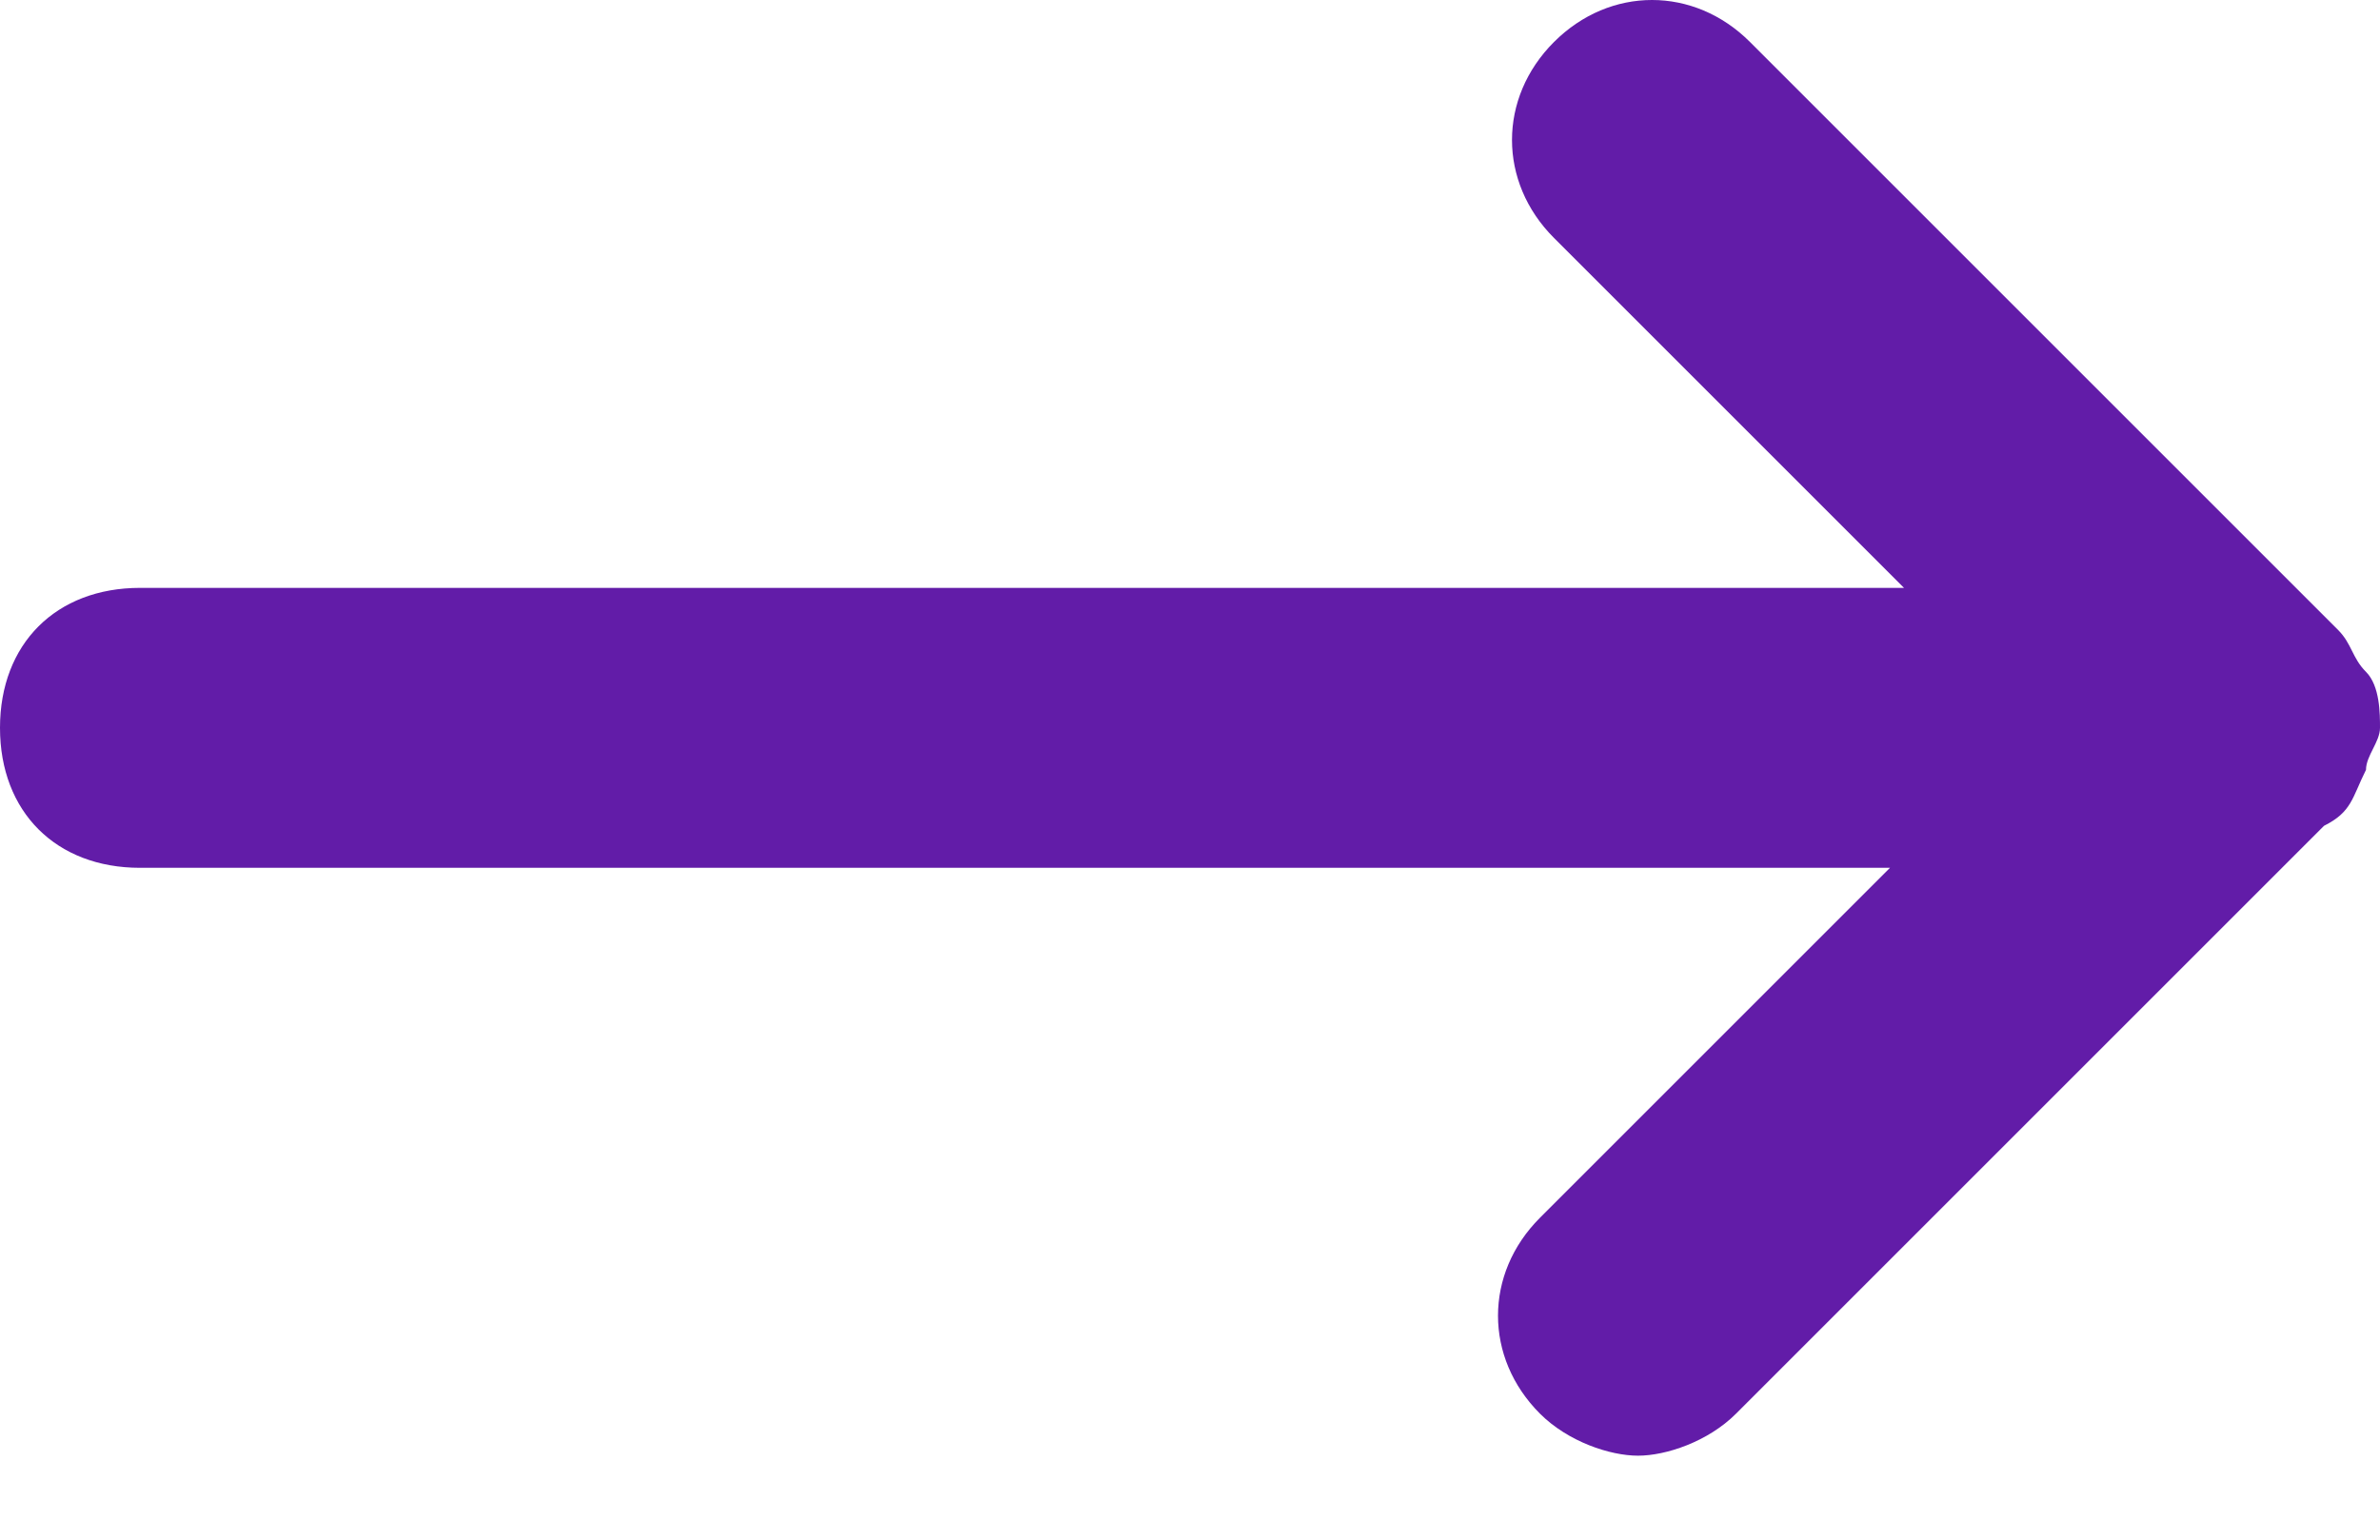
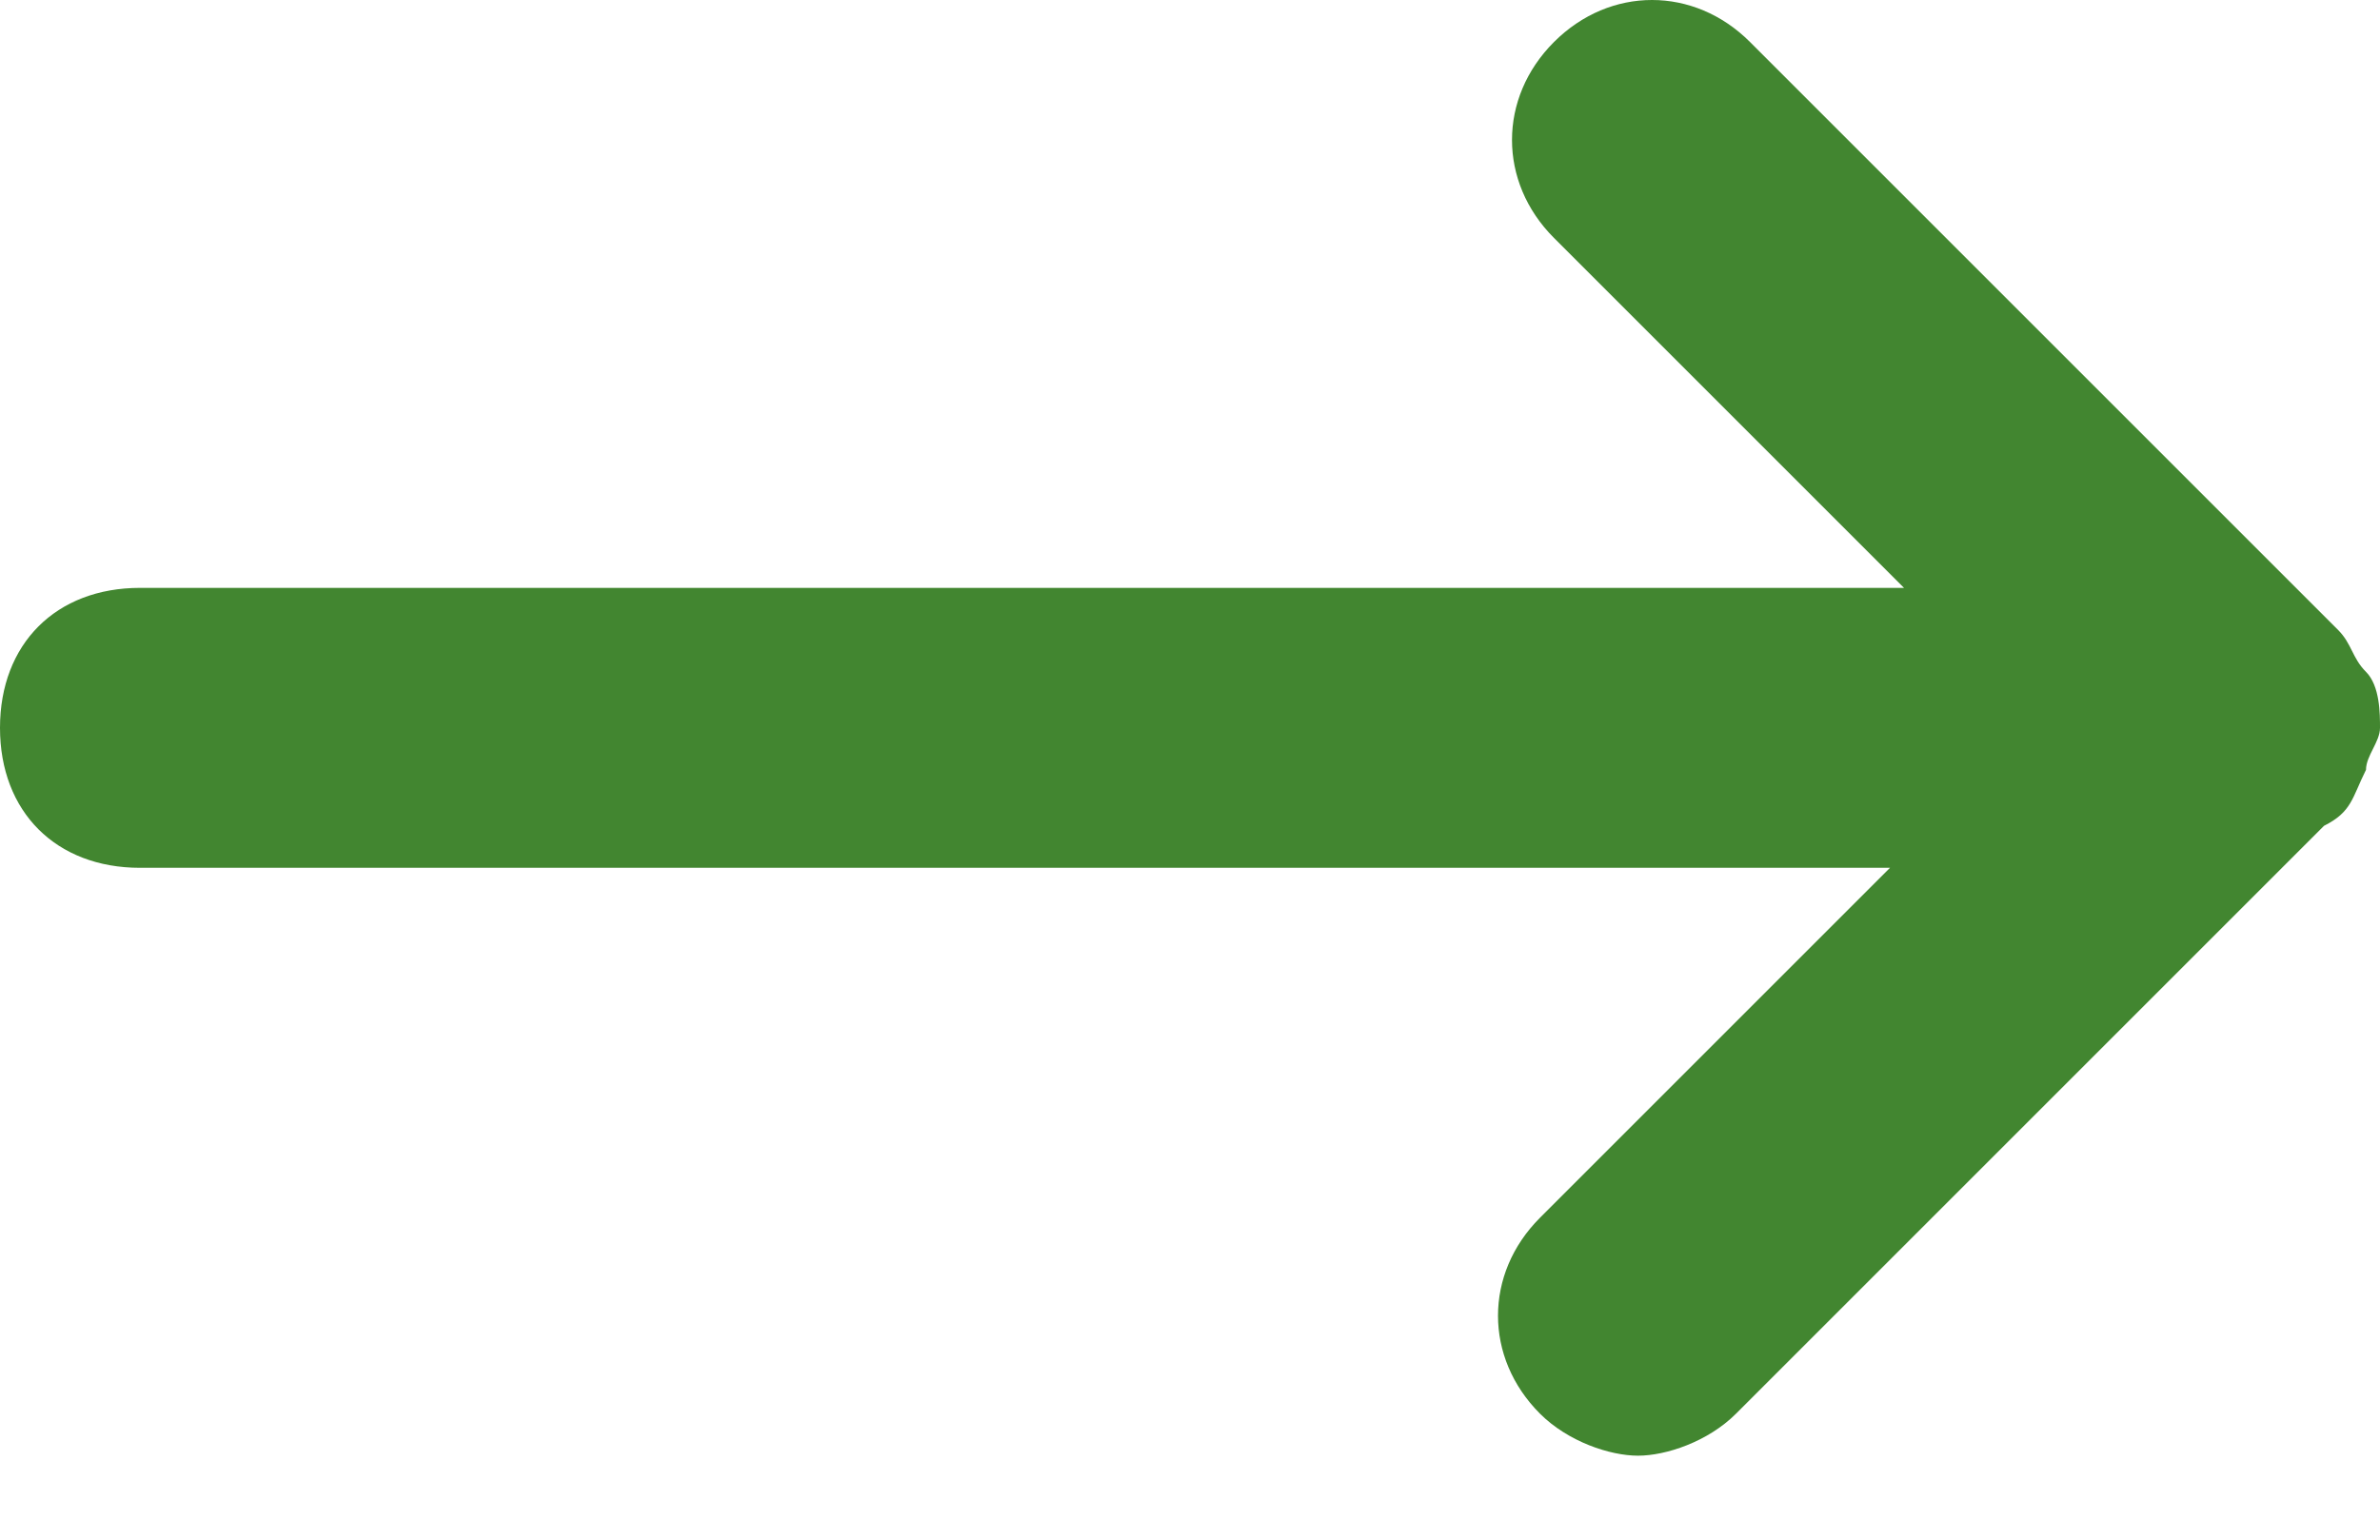
<svg xmlns="http://www.w3.org/2000/svg" width="17" height="11" viewBox="0 0 17 11" fill="none">
-   <path d="M16.9 5.5C16.9 5.4 17 5.3 17 5.2C17 5.1 17 4.9 16.9 4.8C16.8 4.7 16.8 4.6 16.7 4.5L12.5 0.3C12.1 -0.1 11.5 -0.1 11.1 0.3C10.7 0.7 10.7 1.3 11.1 1.7L13.6 4.2H1C0.4 4.2 0 4.6 0 5.2C0 5.8 0.4 6.2 1 6.2H13.5L11 8.7C10.6 9.1 10.6 9.7 11 10.1C11.2 10.3 11.5 10.4 11.7 10.4C11.9 10.4 12.2 10.3 12.4 10.1L16.6 5.9C16.8 5.8 16.8 5.7 16.9 5.5Z" fill="#621CA8" />
+   <path d="M16.9 5.5C16.9 5.4 17 5.3 17 5.2C17 5.1 17 4.9 16.9 4.8C16.8 4.7 16.8 4.6 16.7 4.5L12.5 0.3C12.1 -0.1 11.5 -0.1 11.1 0.3C10.7 0.7 10.7 1.3 11.1 1.7L13.6 4.2H1C0.4 4.2 0 4.6 0 5.2C0 5.8 0.4 6.2 1 6.2H13.5L11 8.7C10.6 9.1 10.6 9.7 11 10.1C11.2 10.3 11.5 10.4 11.7 10.4C11.9 10.4 12.2 10.3 12.4 10.1L16.6 5.9C16.8 5.8 16.8 5.7 16.9 5.5Z" fill="#428630" />
</svg>
